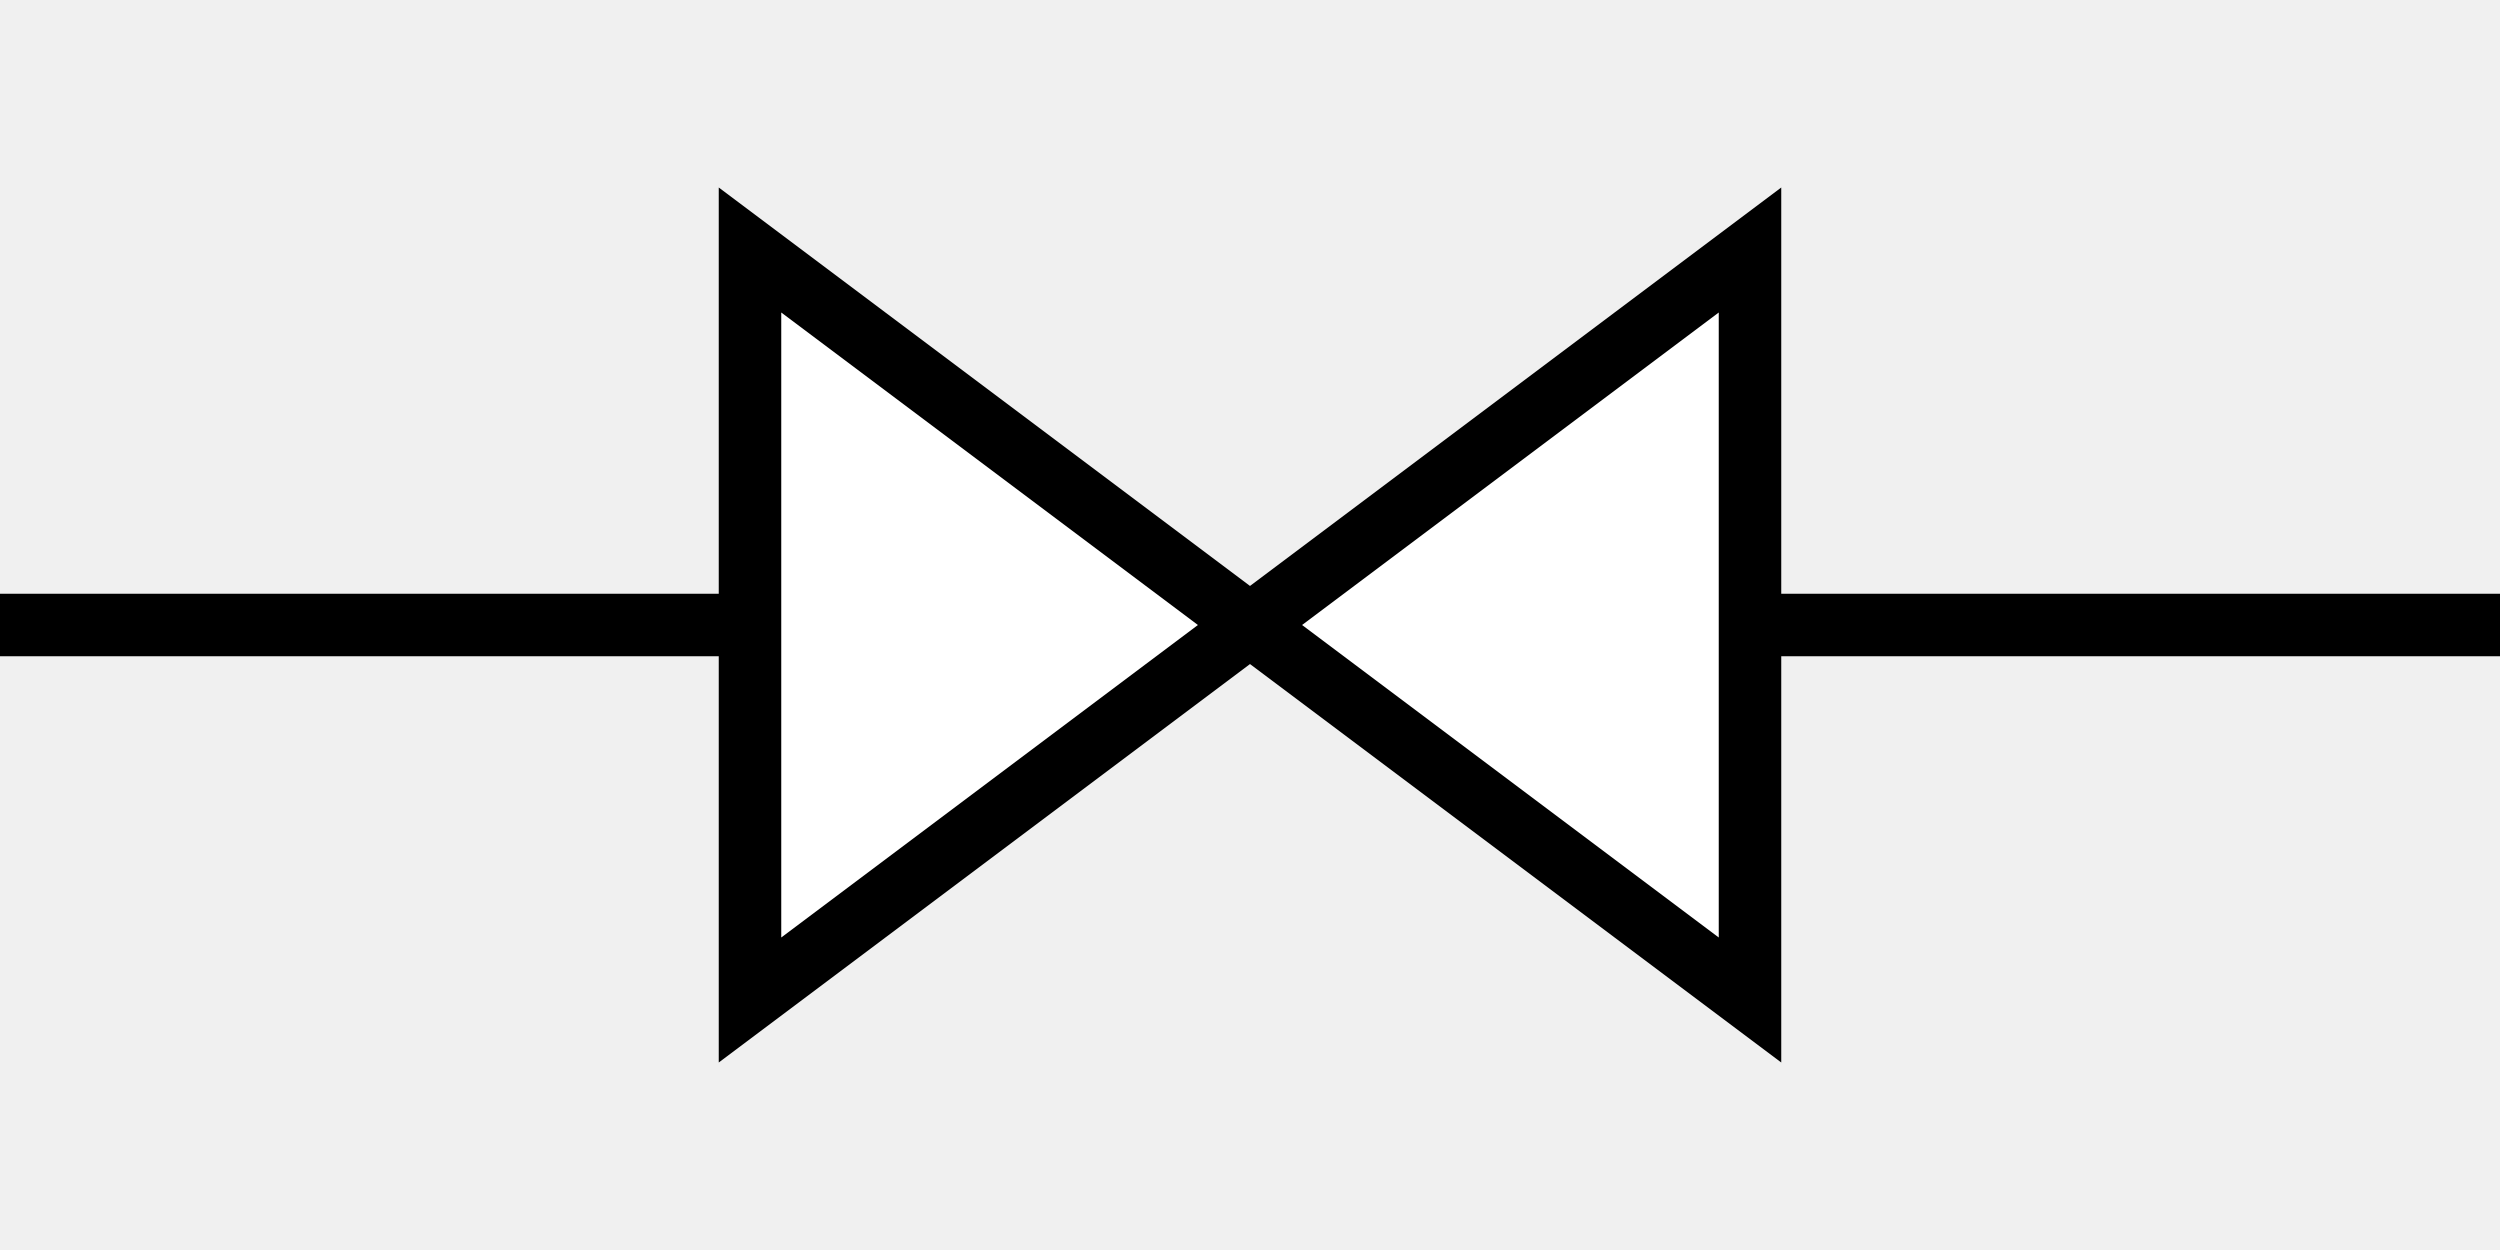
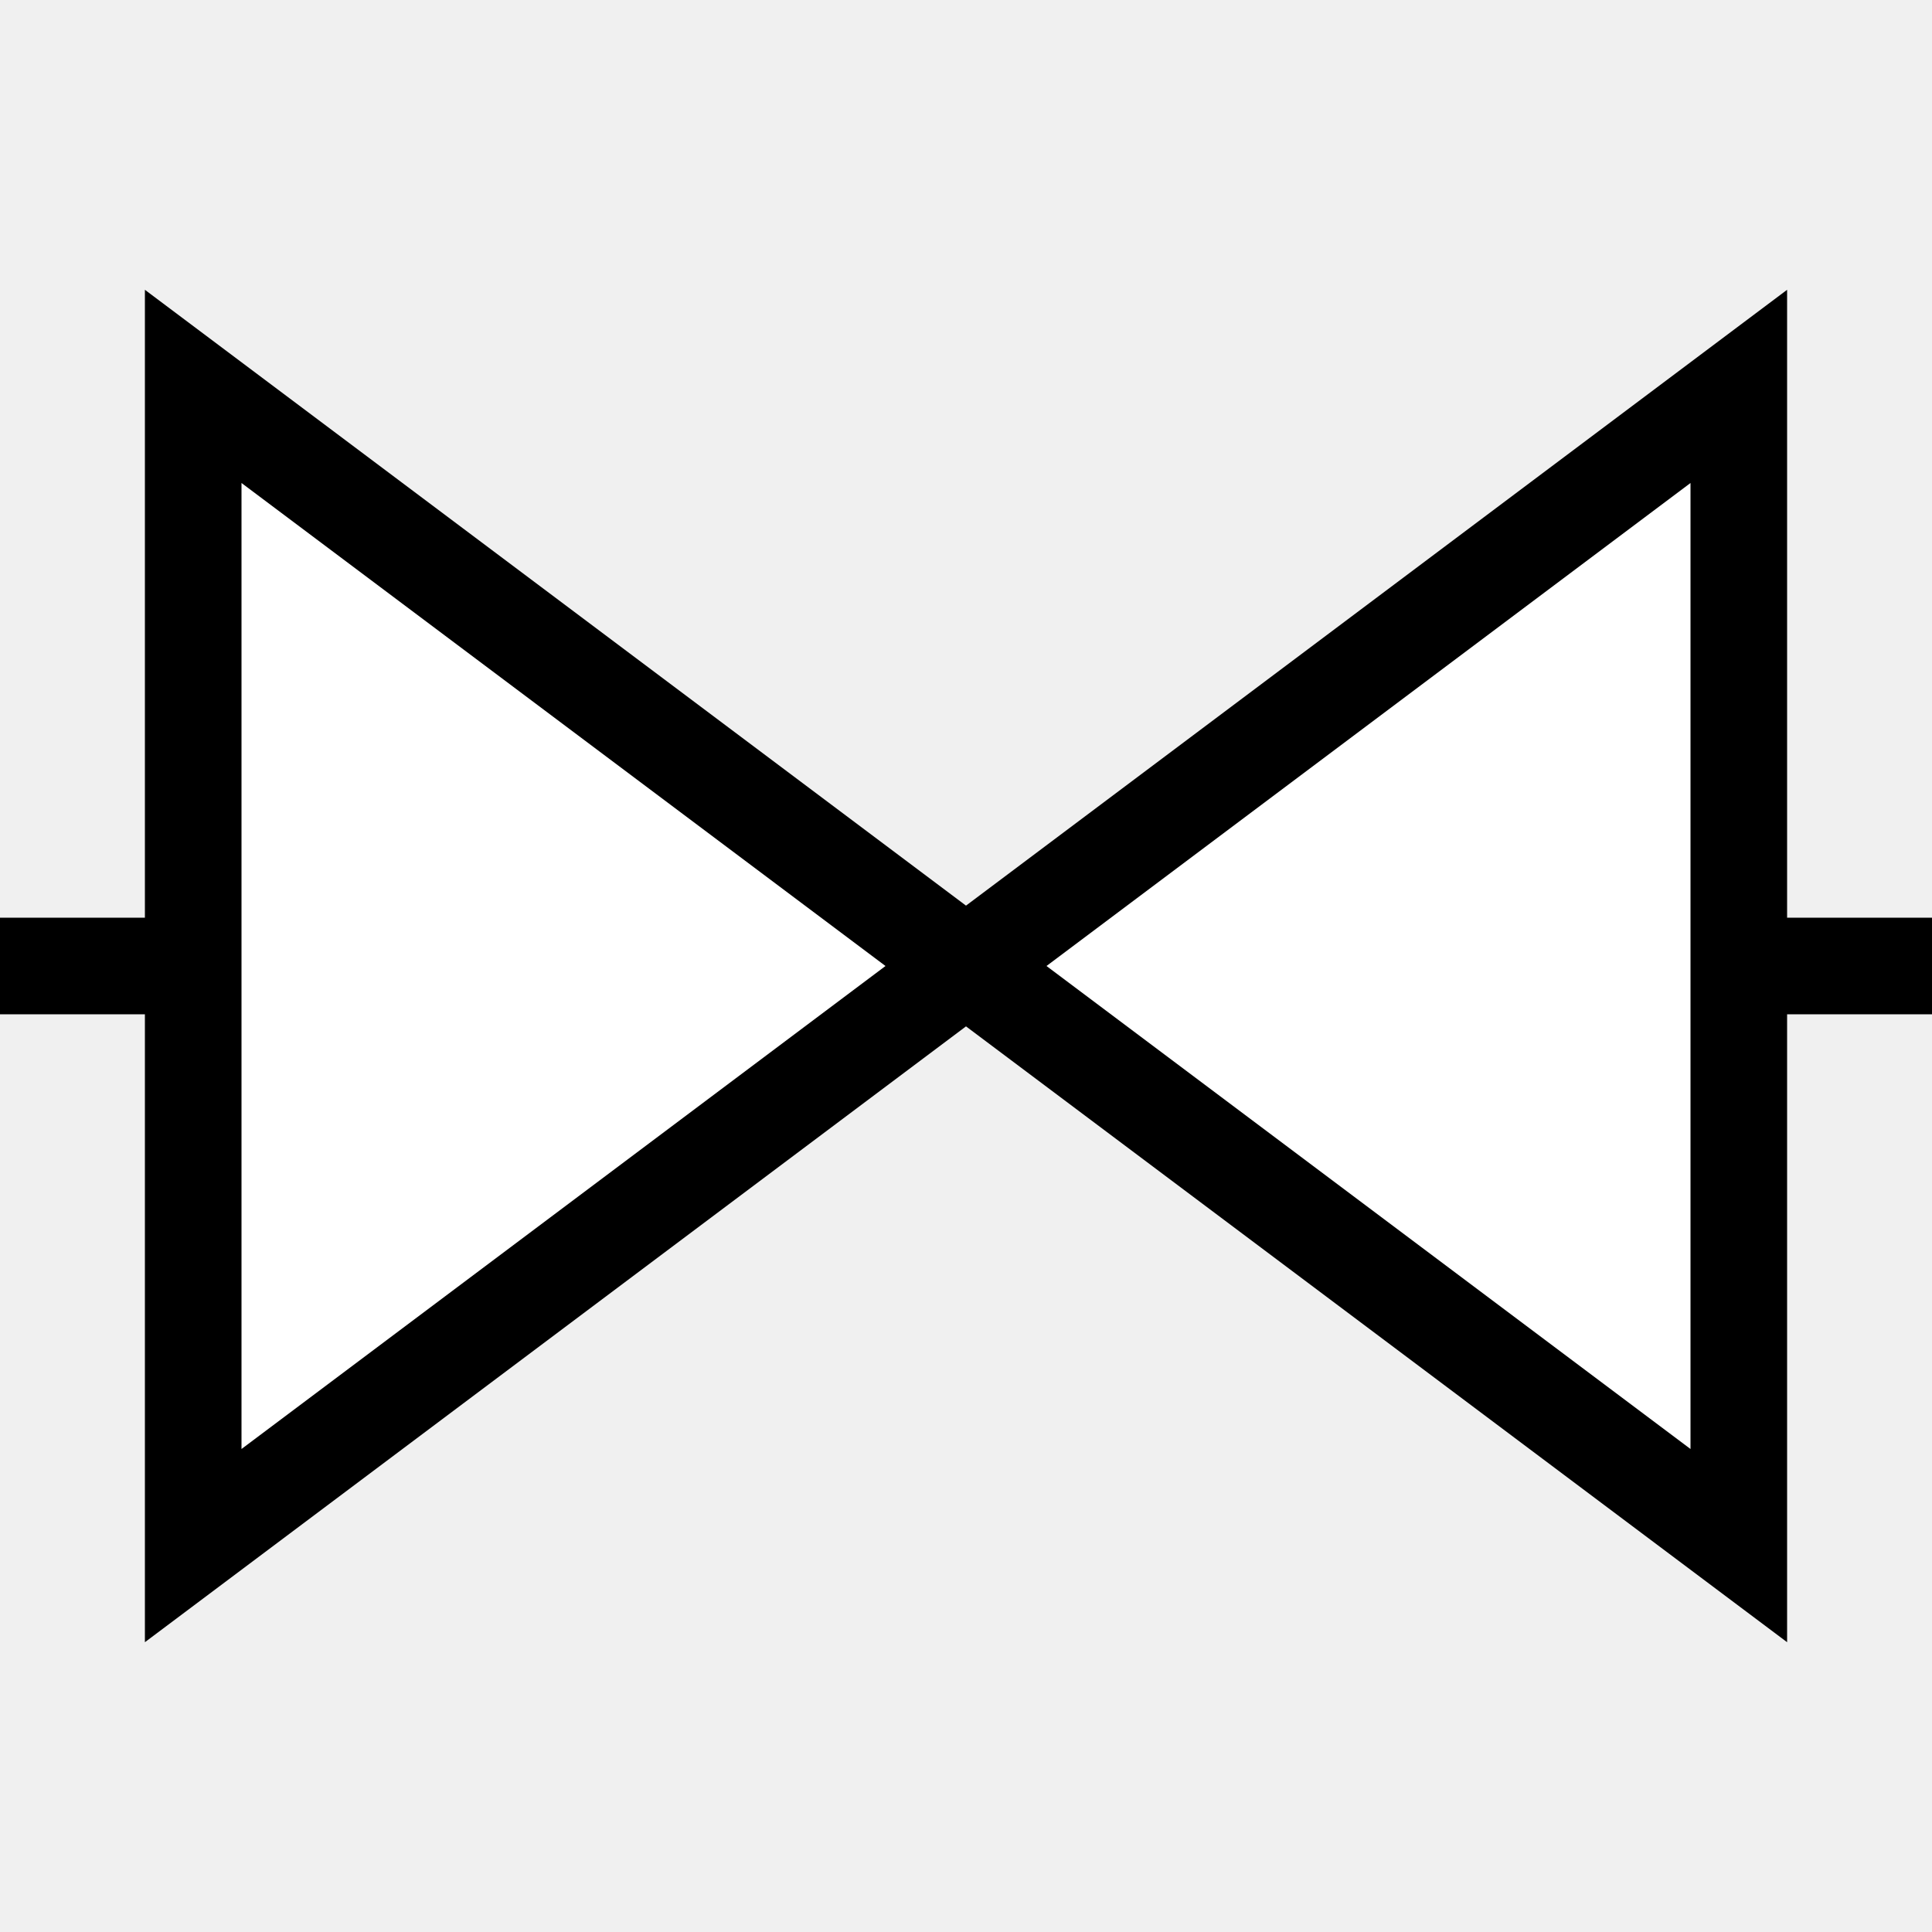
- <svg xmlns="http://www.w3.org/2000/svg" xmlns:ns1="http://kobjects.org/svg/param" width="200" height="100">
+ <svg xmlns="http://www.w3.org/2000/svg" xmlns:ns1="http://kobjects.org/svg/param" width="100" height="100">
  <ns1:activity />
-   <polygon points="60,20 140,80 140,20 60,80" fill="white" stroke-width="5" stroke="black" />
-   <polyline points="0,50 60,50" stroke="black" stroke-width="5" />
-   <polyline points="140,50 200,50" stroke="black" stroke-width="5" />
+   <polygon points="10,20 90,80 90,20 10,80" fill="white" stroke-width="5" stroke="black" />
+   <polyline points="0,50 10,50" stroke="black" stroke-width="5" />
+   <polyline points="90,50 100,50" stroke="black" stroke-width="5" />
</svg>
